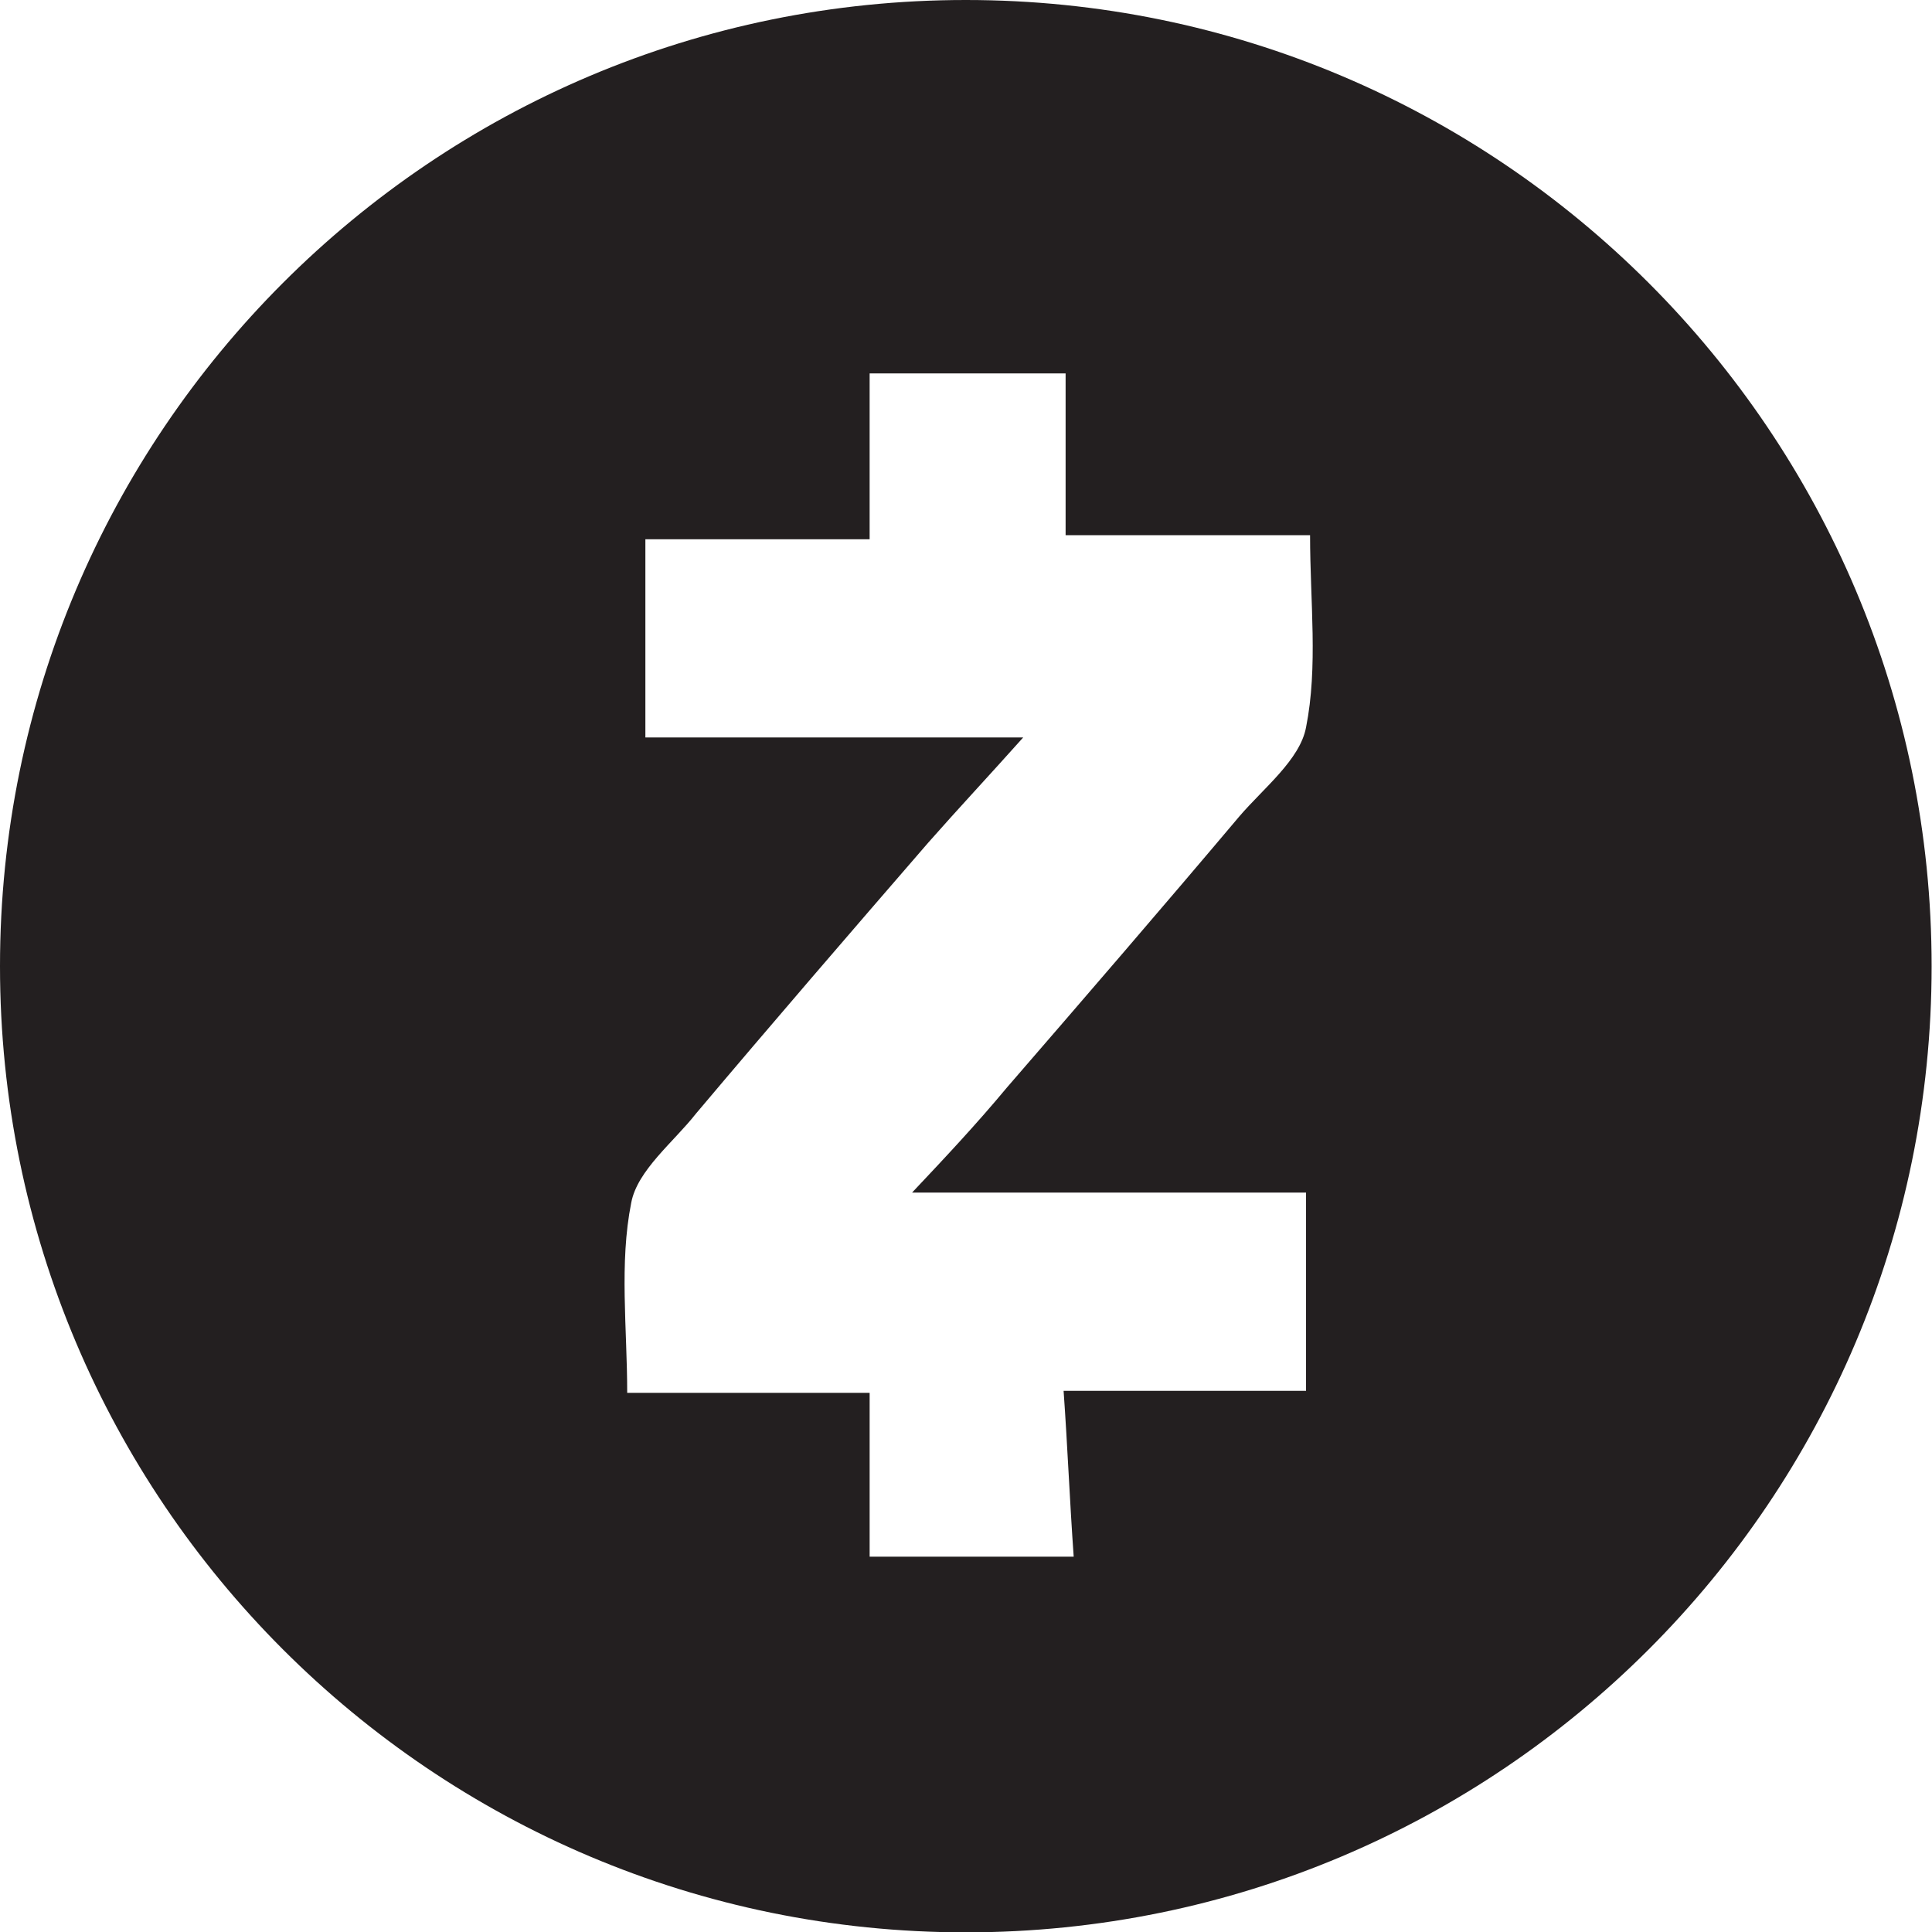
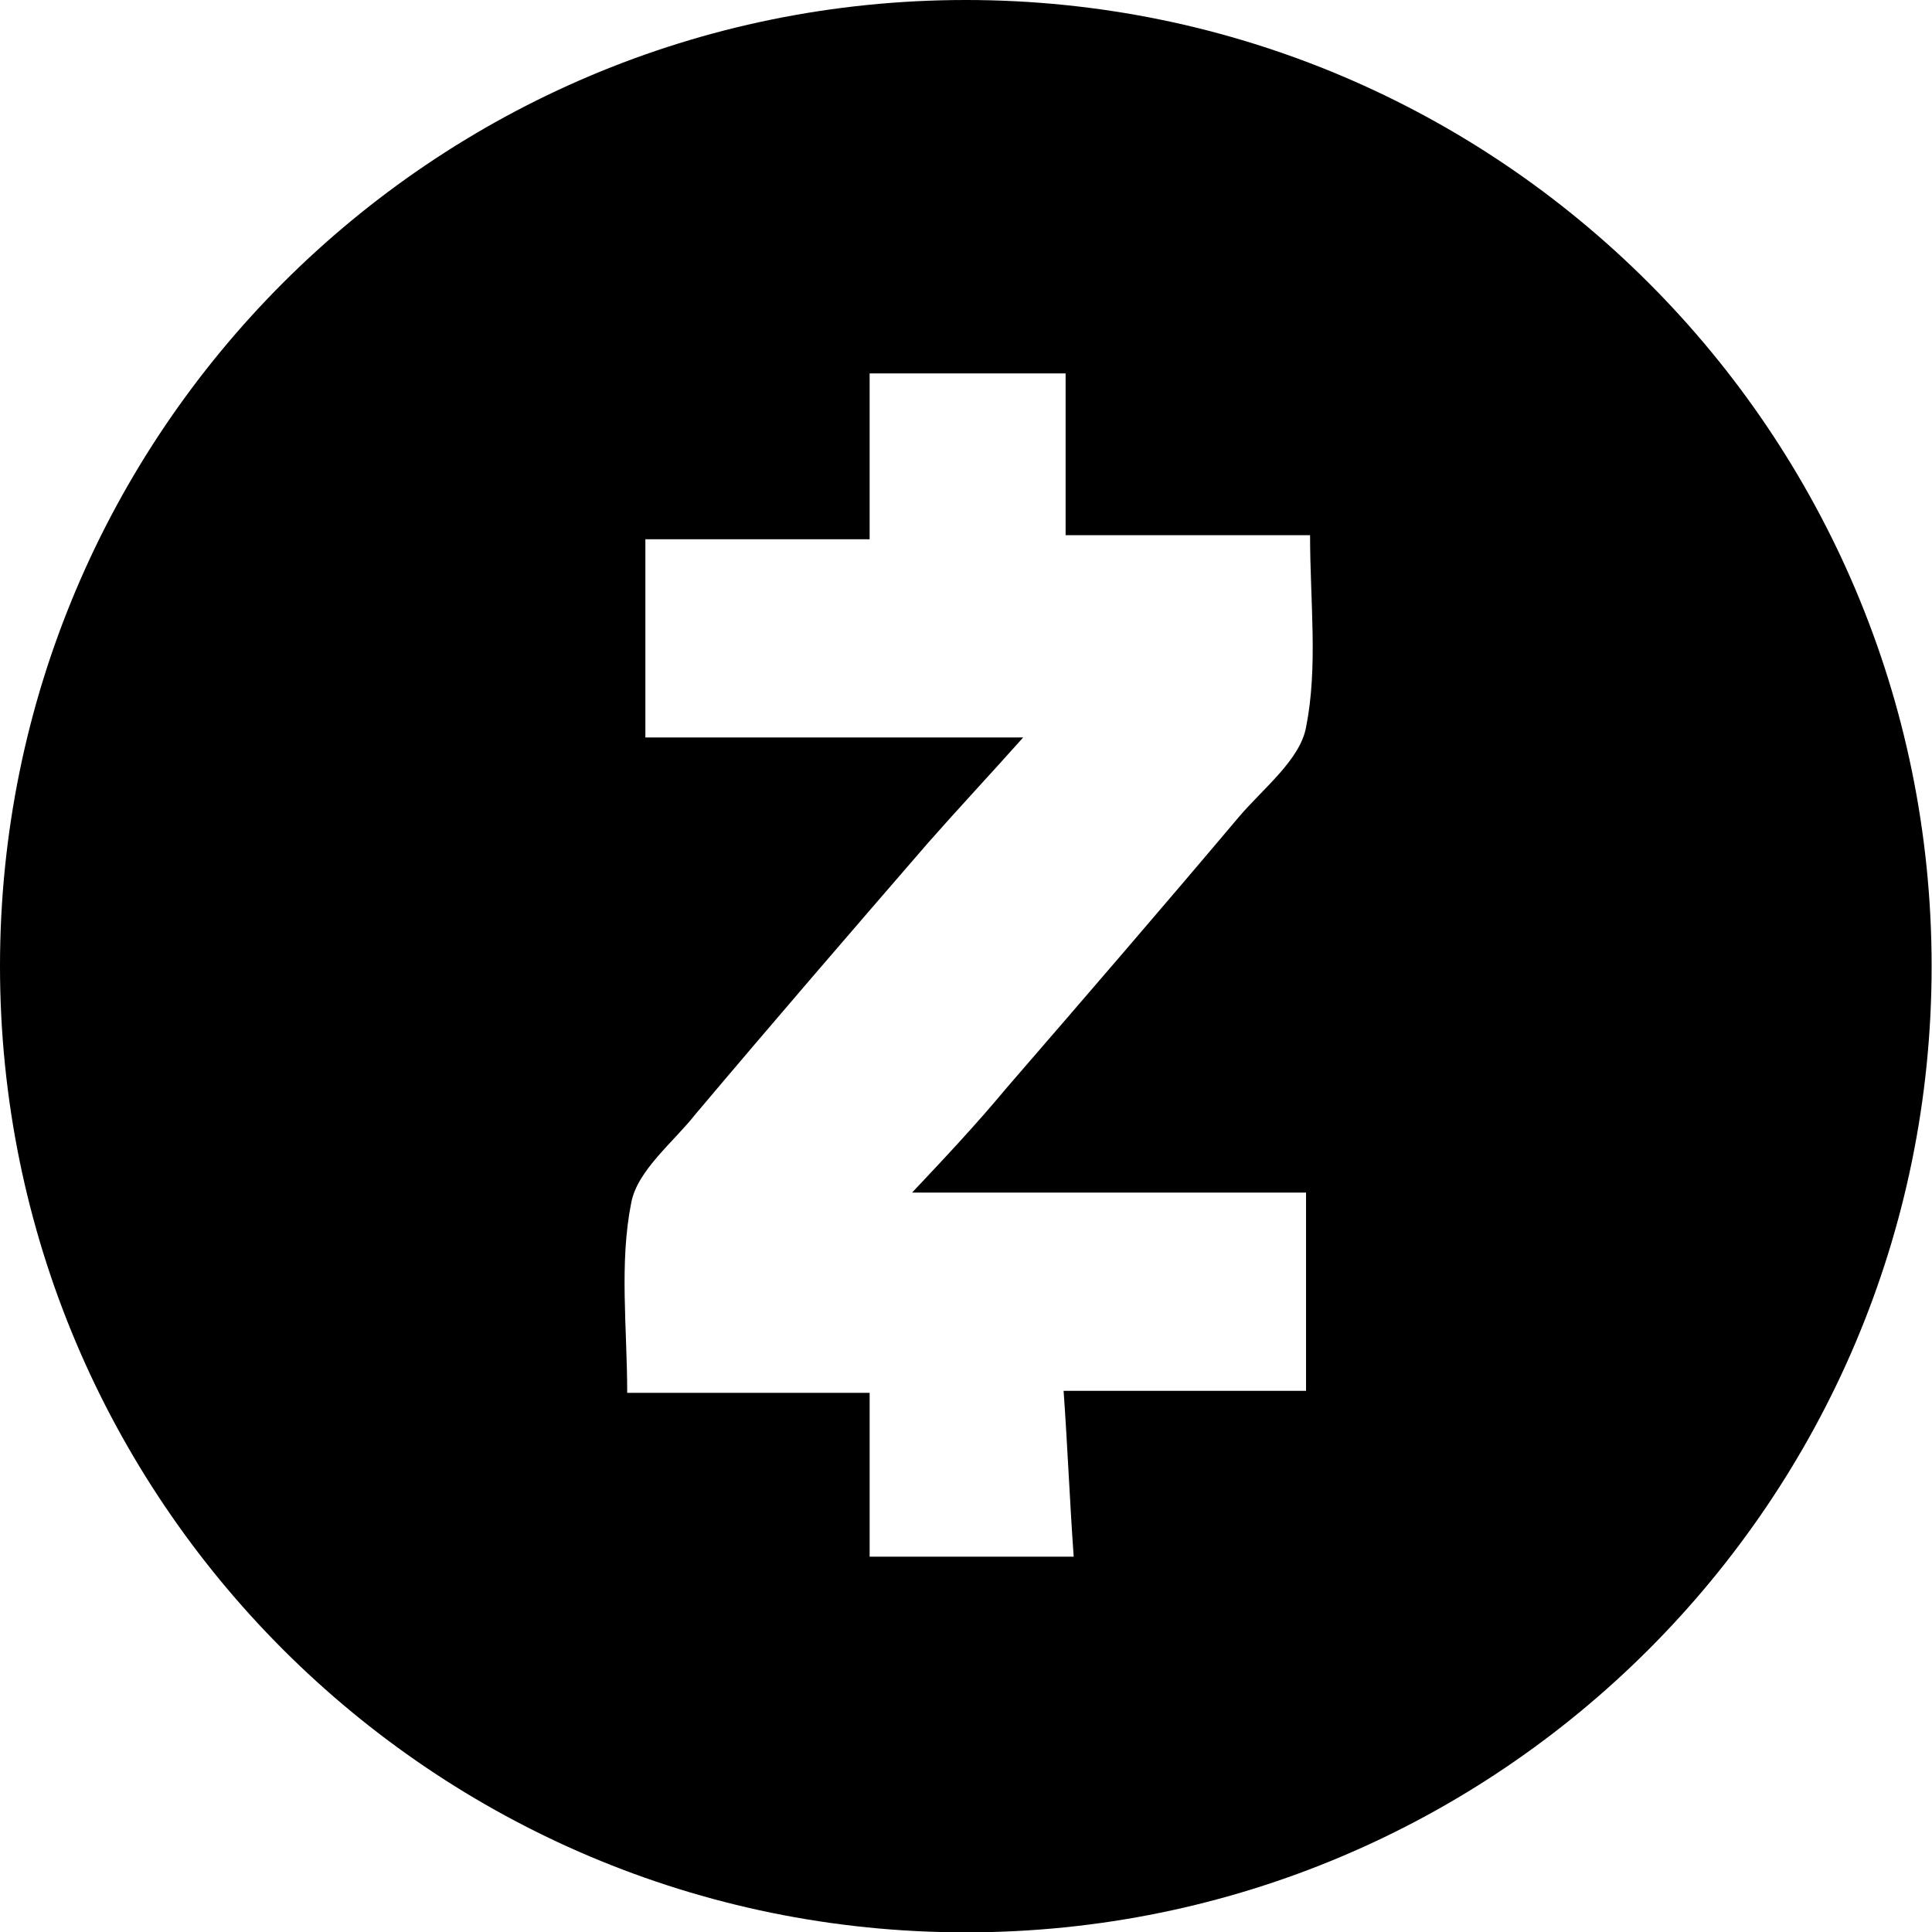
<svg xmlns="http://www.w3.org/2000/svg" version="1.1" id="Layer_1" x="0px" y="0px" width="595.279px" height="595.28px" viewBox="0 123.305 595.279 595.28" enable-background="new 0 123.305 595.279 595.28" xml:space="preserve">
-   <path fill="#231F20" d="M297.582,123.305C133.231,123.305,0,256.581,0,421.006c0,164.407,133.231,297.689,297.582,297.689  c164.349,0,297.582-133.282,297.582-297.689C595.164,256.581,461.931,123.305,297.582,123.305z M402.412,347.421  c-1.869,9.971-13.072,18.691-20.545,27.423c-23.654,28.043-47.312,55.464-71.589,83.513c-9.336,11.219-18.672,21.19-29.254,32.403  c41.706,0,80.922,0,121.388,0c0,20.57,0,40.516,0,61.078c-24.278,0-48.559,0-74.701,0c1.245,17.454,1.866,33.655,3.111,51.109  c-21.164,0-41.082,0-62.873,0c0-16.206,0-33.036,0-50.482c-25.521,0-49.175,0-74.699,0c0-19.948-2.487-39.888,1.246-58.584  c1.867-9.977,13.072-18.702,19.918-27.425c23.654-28.047,47.309-55.47,71.586-83.511c9.338-10.595,18.677-20.565,29.258-32.411  c-39.838,0-77.812,0-116.407,0c0-20.565,0-40.51,0-61.073c22.408,0,45.445,0,69.096,0c0-17.452,0-33.656,0-51.105  c20.544,0,39.843,0,60.384,0c0,16.201,0,32.405,0,49.857c24.901,0,49.178,0,75.322,0  C403.656,308.777,406.145,328.724,402.412,347.421z" />
+   <path fill="#000000" d="M297.582,123.305C133.231,123.305,0,256.581,0,421.006c0,164.407,133.231,297.689,297.582,297.689  c164.349,0,297.582-133.282,297.582-297.689C595.164,256.581,461.931,123.305,297.582,123.305z M402.412,347.421  c-1.869,9.971-13.072,18.691-20.545,27.423c-23.654,28.043-47.312,55.464-71.589,83.513c-9.336,11.219-18.672,21.19-29.254,32.403  c41.706,0,80.922,0,121.388,0c0,20.57,0,40.516,0,61.078c-24.278,0-48.559,0-74.701,0c1.245,17.454,1.866,33.655,3.111,51.109  c-21.164,0-41.082,0-62.873,0c0-16.206,0-33.036,0-50.482c-25.521,0-49.175,0-74.699,0c0-19.948-2.487-39.888,1.246-58.584  c1.867-9.977,13.072-18.702,19.918-27.425c23.654-28.047,47.309-55.47,71.586-83.511c9.338-10.595,18.677-20.565,29.258-32.411  c-39.838,0-77.812,0-116.407,0c0-20.565,0-40.51,0-61.073c22.408,0,45.445,0,69.096,0c0-17.452,0-33.656,0-51.105  c20.544,0,39.843,0,60.384,0c0,16.201,0,32.405,0,49.857c24.901,0,49.178,0,75.322,0  C403.656,308.777,406.145,328.724,402.412,347.421z" />
</svg>
